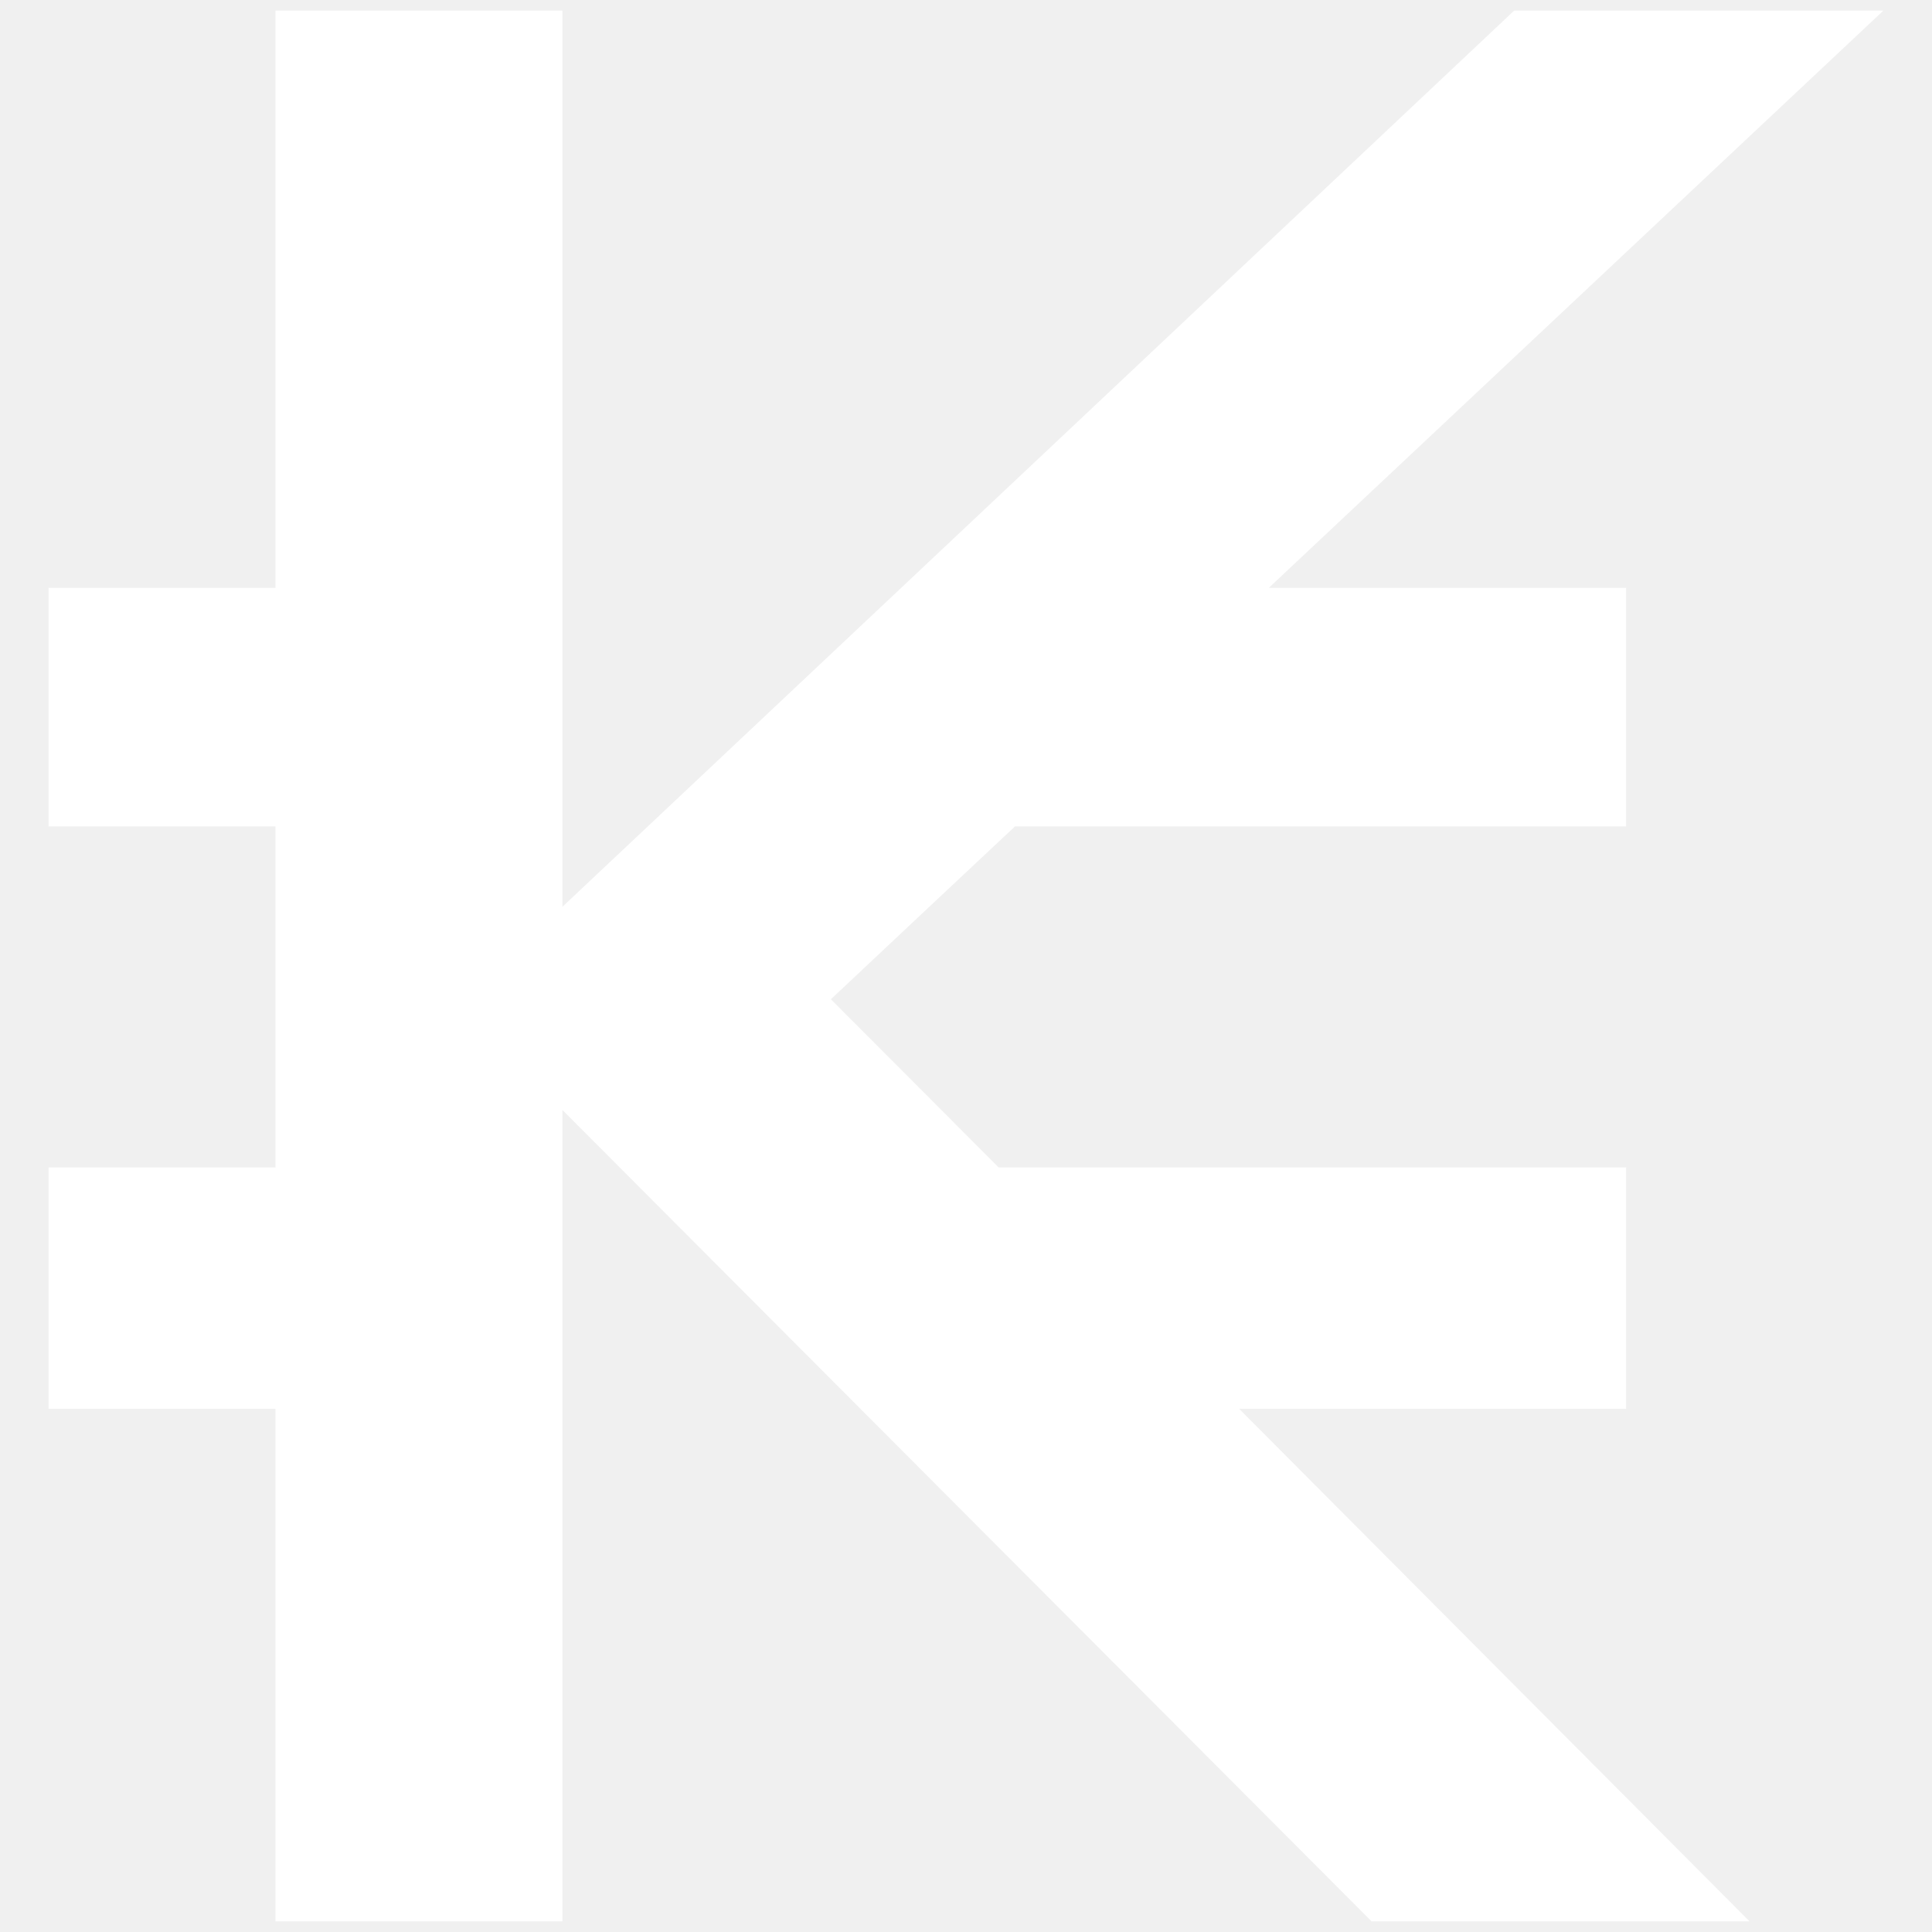
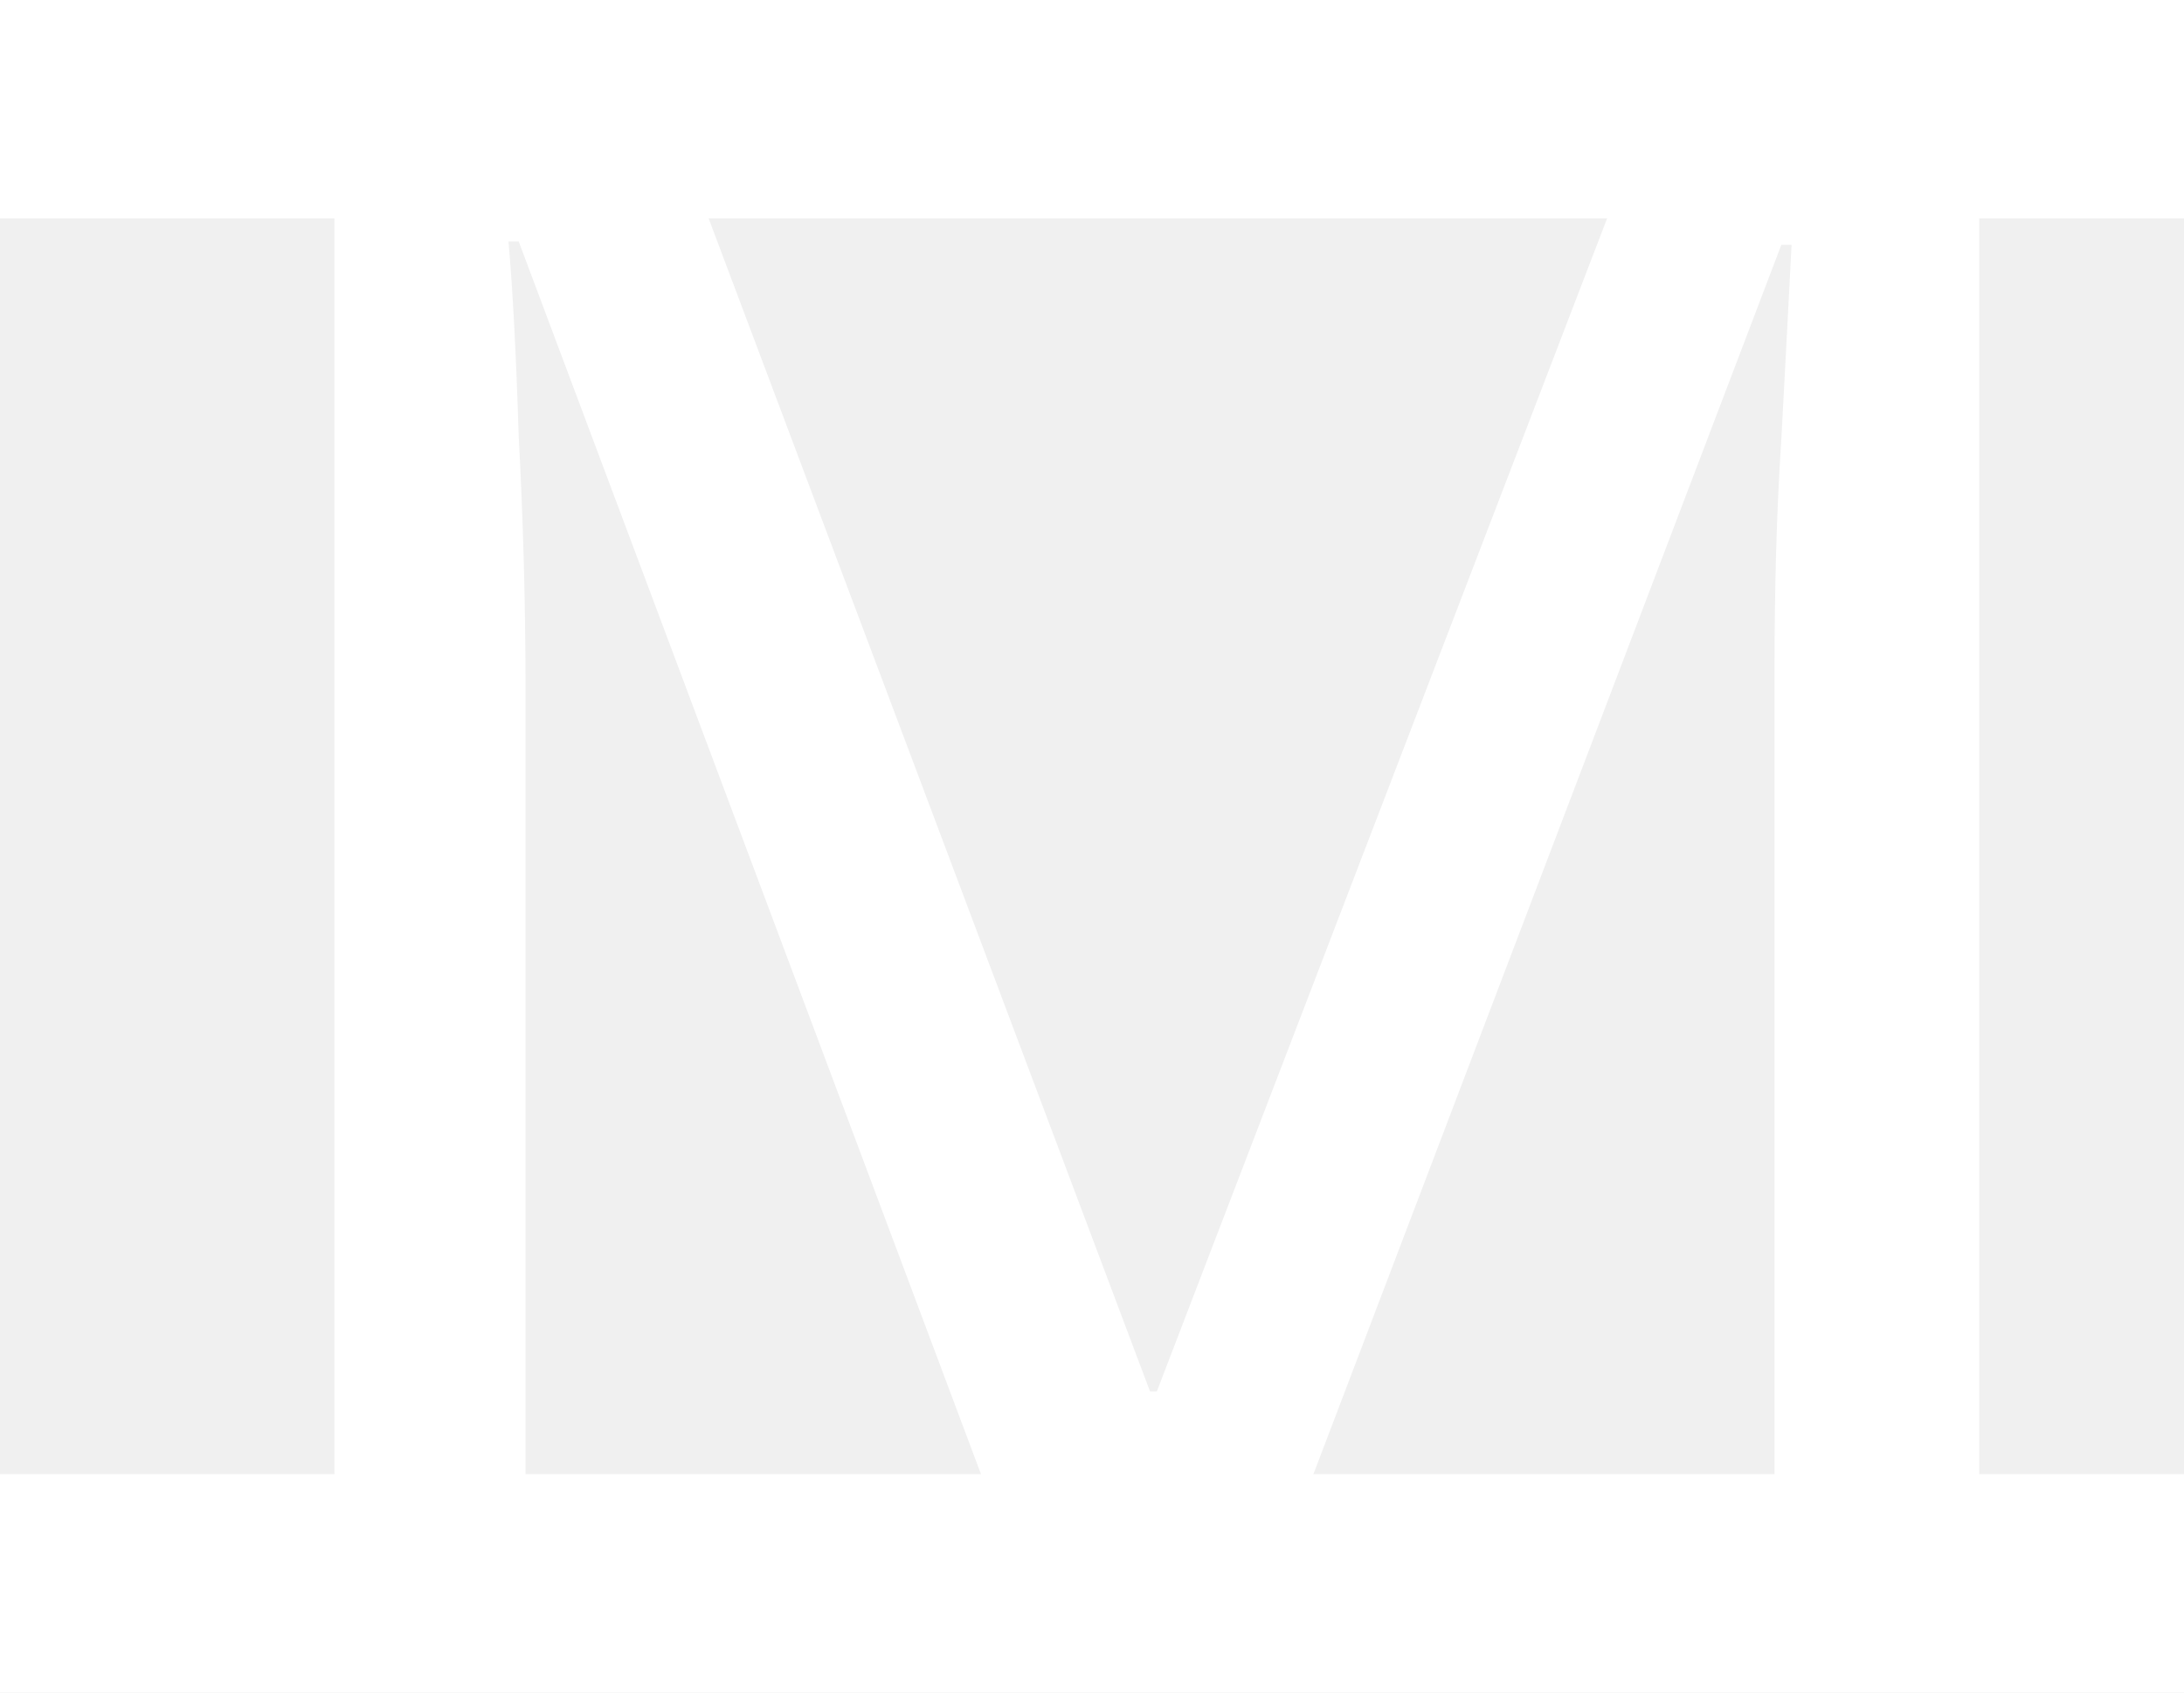
- <svg xmlns="http://www.w3.org/2000/svg" width="512" height="512" version="1.1" viewBox="0 0 135.47 135.47">
-   <path d="m19.316 0.744v40.476h-15.911v16.729h15.911v23.911h-15.911v16.922h15.911v35.941h20.119v-56.893c18.913 18.96 37.826 37.929 56.739 56.893h26.501c-11.93-11.978-23.86-23.958-35.79-35.941h27.138v-16.922h-44.001c-3.926-3.941-7.837-7.866-11.762-11.792 4.298-4.045 8.595-8.075 12.907-12.119h42.856v-16.729h-25.056c14.365-13.487 28.729-26.989 43.093-40.476h-25.889c-22.246 20.952-44.491 41.904-66.737 62.841v-62.841z" fill="#fff" />
+ <svg xmlns="http://www.w3.org/2000/svg" width="10mm" height="7.75mm" viewBox="0 0 10 7.75" version="1.1" id="svg8">
+   <defs id="defs2" />
+   <g id="layer1">
+     <text xml:space="preserve" style="font-style:normal;font-weight:normal;font-size:10.583px;line-height:1.25;font-family:sans-serif;letter-spacing:0px;word-spacing:0px;fill:#ffffff;fill-opacity:1;stroke:none;stroke-width:0.265" x="0.5" y="7.731" id="text4524">
+       <tspan id="tspan4522" x="0.5" y="7.731" style="stroke-width:0.265">M</tspan>
+     </text>
+     <rect style="fill:#ffffff;fill-opacity:1;stroke-width:0.265;stroke-miterlimit:4;stroke-dasharray:none" id="rect4528" width="10" height="1" x="0" y="6.75" />
+     <rect style="fill:#ffffff;fill-opacity:1;stroke-width:0.265;stroke-miterlimit:4;stroke-dasharray:none" id="rect4528-5" width="10" height="1" x="0" y="0" />
+   </g>
</svg>
